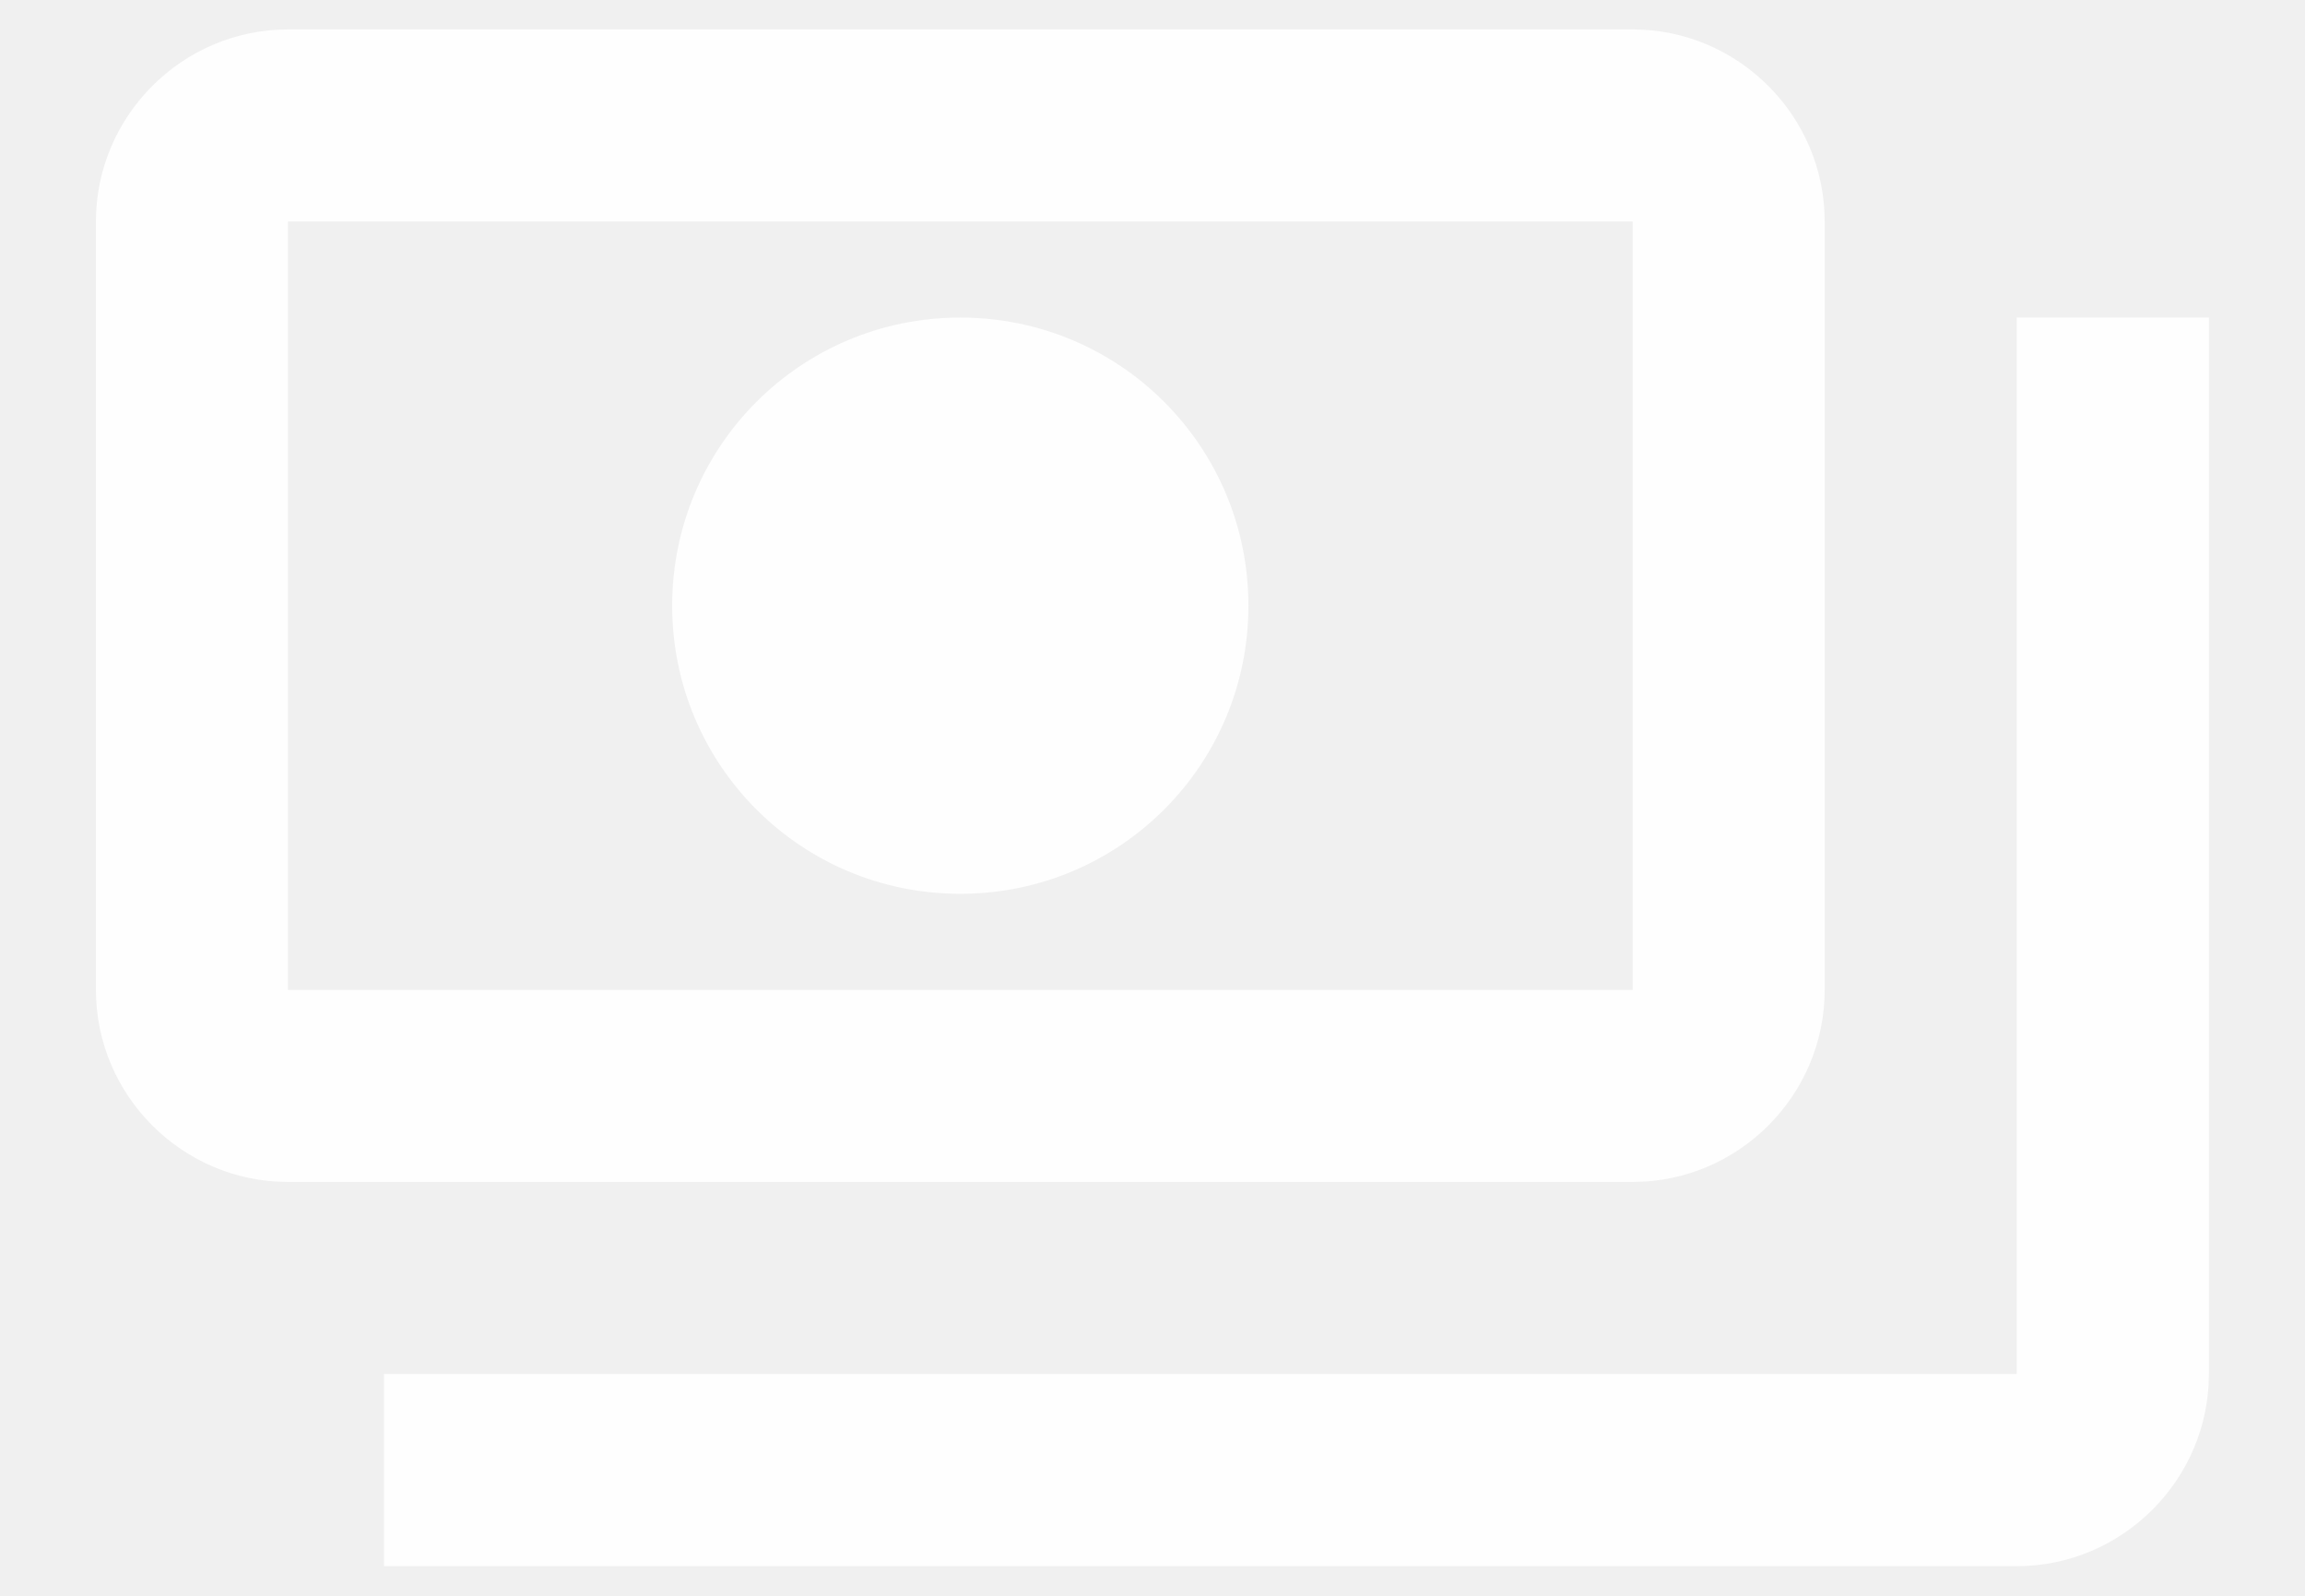
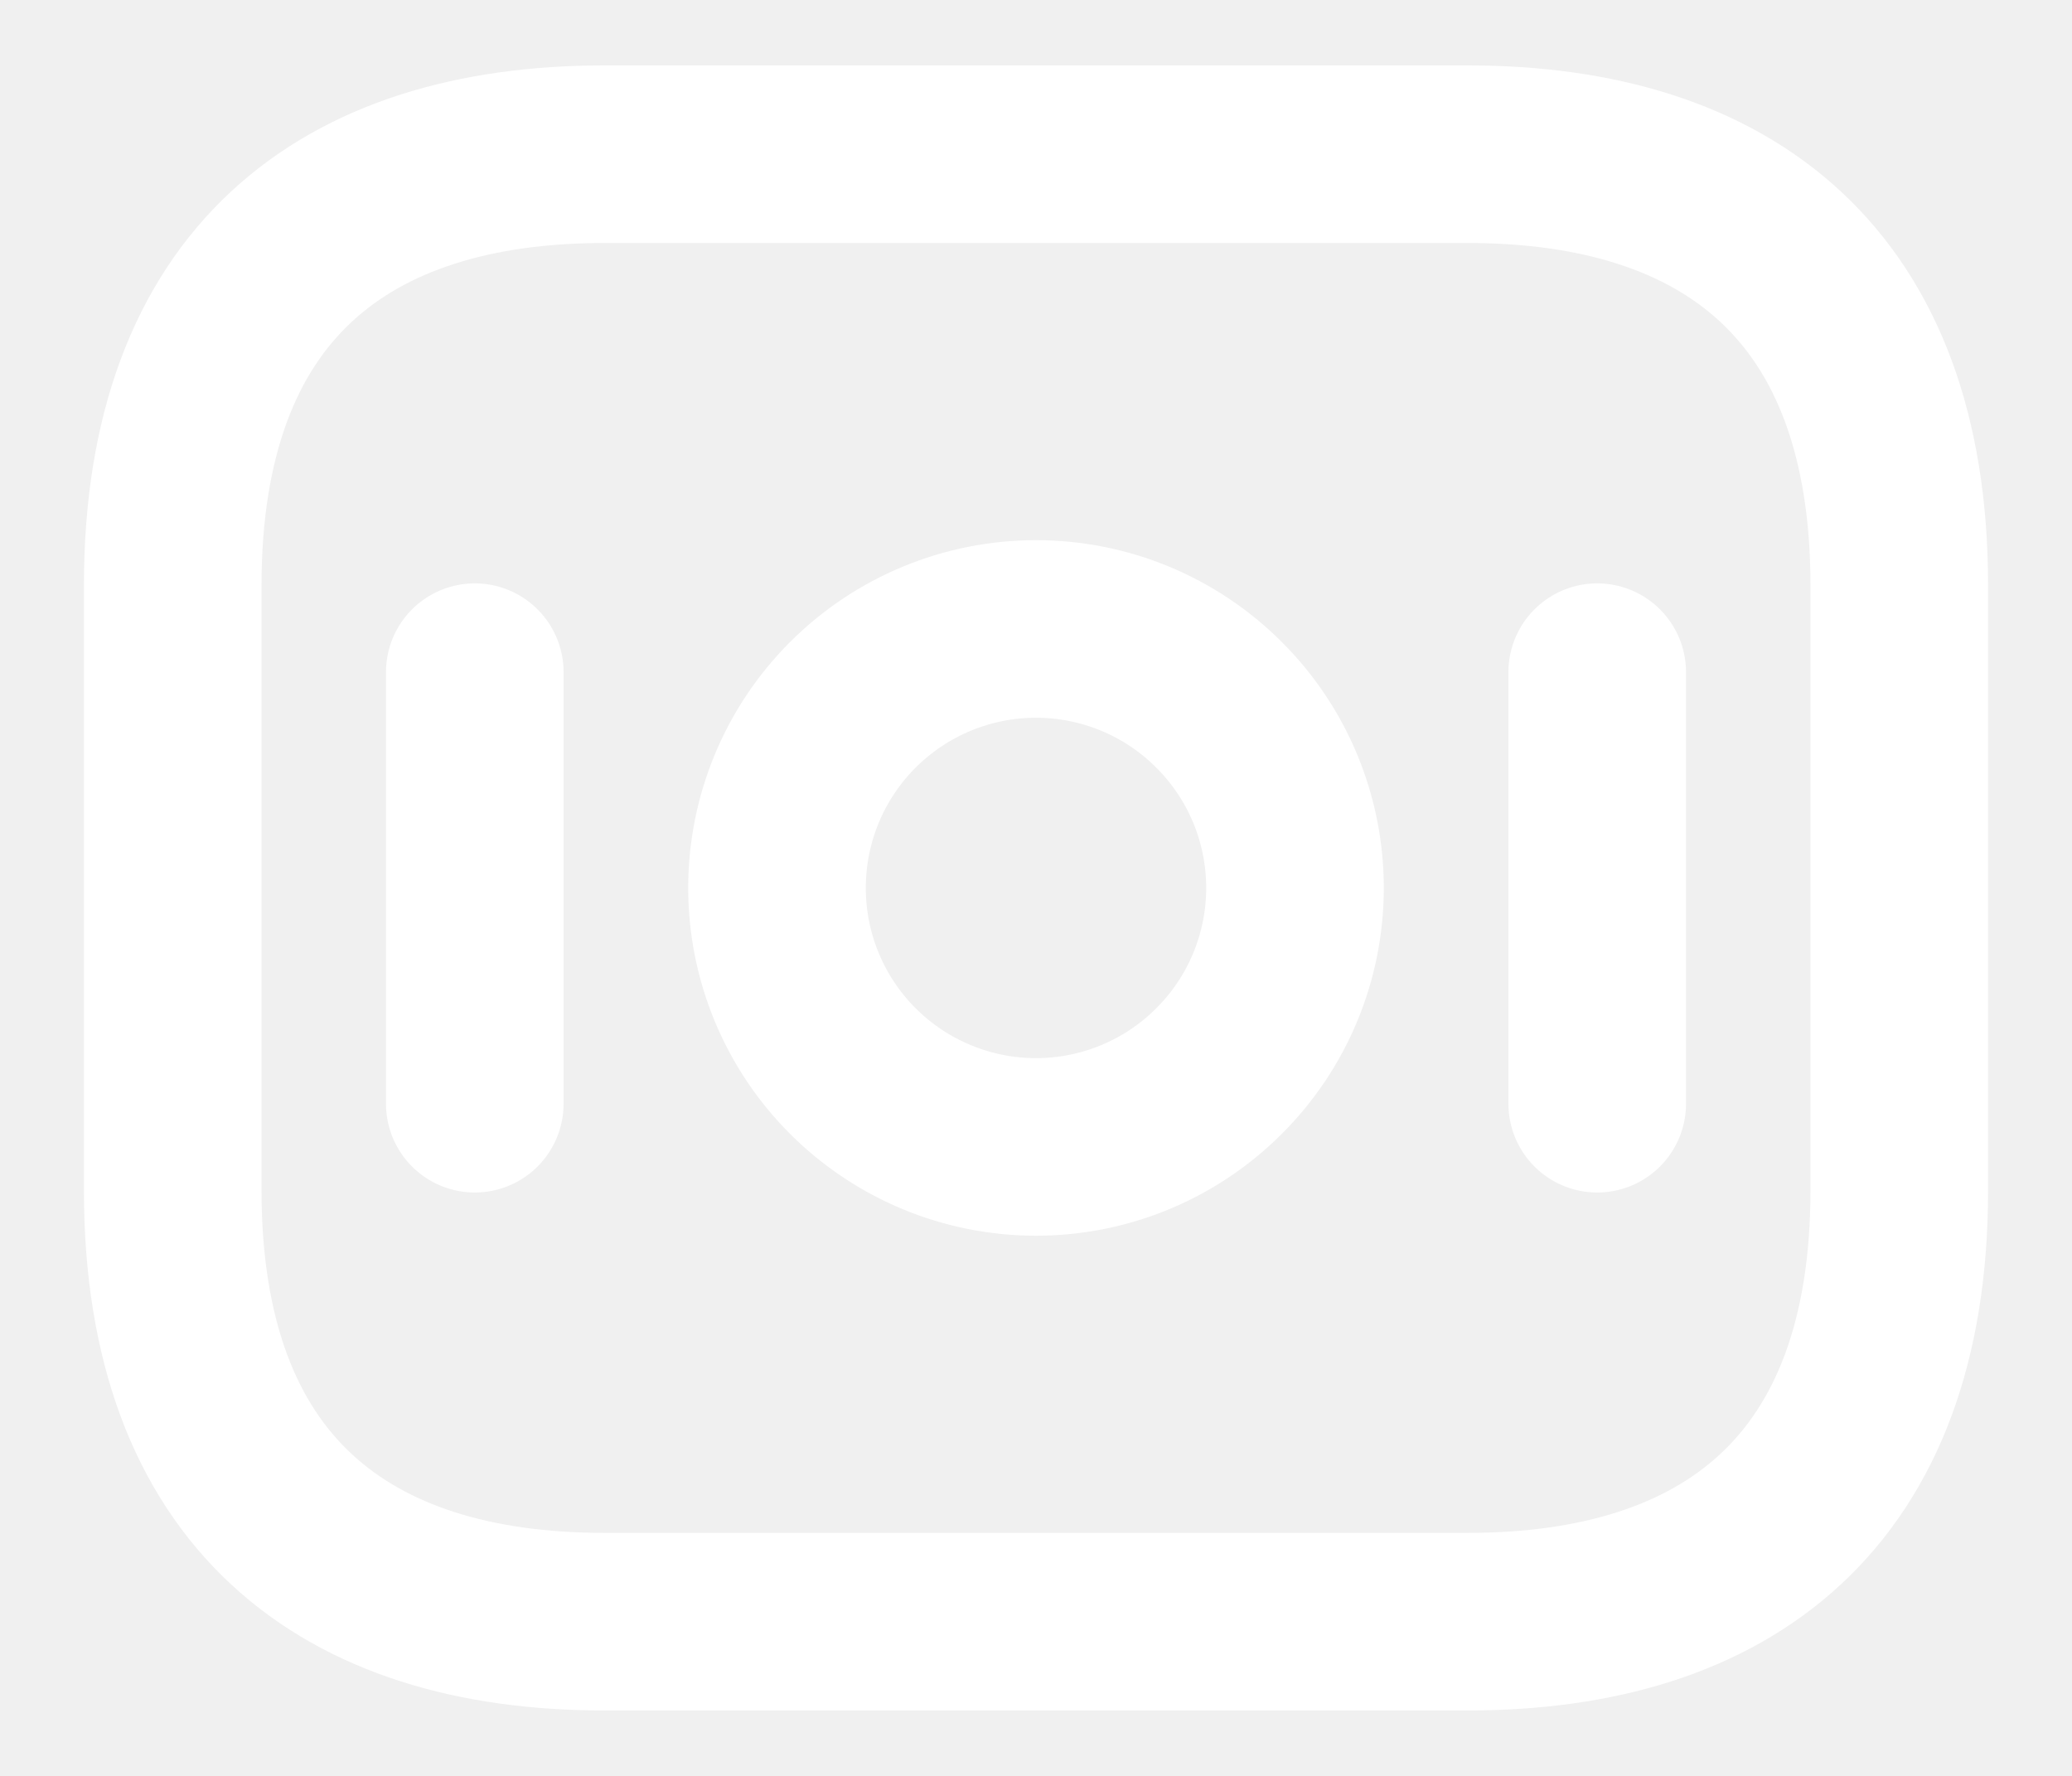
- <svg xmlns="http://www.w3.org/2000/svg" width="13" height="9" viewBox="0 0 13 9" fill="none">
-   <path d="M10.291 5.583V1.249C10.291 0.654 9.804 0.166 9.208 0.166H1.624C1.029 0.166 0.541 0.654 0.541 1.249V5.583C0.541 6.179 1.029 6.666 1.624 6.666H9.208C9.804 6.666 10.291 6.179 10.291 5.583ZM9.208 5.583H1.624V1.249H9.208V5.583ZM5.416 1.791C4.517 1.791 3.791 2.517 3.791 3.416C3.791 4.315 4.517 5.041 5.416 5.041C6.315 5.041 7.041 4.315 7.041 3.416C7.041 2.517 6.315 1.791 5.416 1.791ZM12.458 1.791V7.749C12.458 8.345 11.97 8.833 11.374 8.833H2.166C2.166 8.291 2.166 8.345 2.166 7.749H11.374V1.791C11.97 1.791 11.916 1.791 12.458 1.791Z" fill="#FEFEFE" />
+ <svg xmlns="http://www.w3.org/2000/svg" width="14" height="12" viewBox="0 0 14 12" fill="none">
+   <path d="M9.917 10.958H4.083C2.333 10.958 1.167 10.083 1.167 8.042V3.958C1.167 1.917 2.333 1.042 4.083 1.042H9.917C11.667 1.042 12.833 1.917 12.833 3.958V8.042C12.833 10.083 11.667 10.958 9.917 10.958Z" stroke="white" stroke-width="1.2" stroke-miterlimit="10" stroke-linecap="round" stroke-linejoin="round" />
+   <path d="M3.208 4.542V7.458M10.792 4.542V7.458M7 7.75C7.464 7.75 7.909 7.566 8.237 7.237C8.566 6.909 8.75 6.464 8.75 6C8.75 5.536 8.566 5.091 8.237 4.763C7.909 4.434 7.464 4.25 7 4.25C6.536 4.25 6.091 4.434 5.762 4.763C5.434 5.091 5.25 5.536 5.25 6C5.25 6.464 5.434 6.909 5.762 7.237C6.091 7.566 6.536 7.75 7 7.75Z" stroke="white" stroke-width="1.2" stroke-miterlimit="10" stroke-linecap="round" stroke-linejoin="round" />
</svg>
